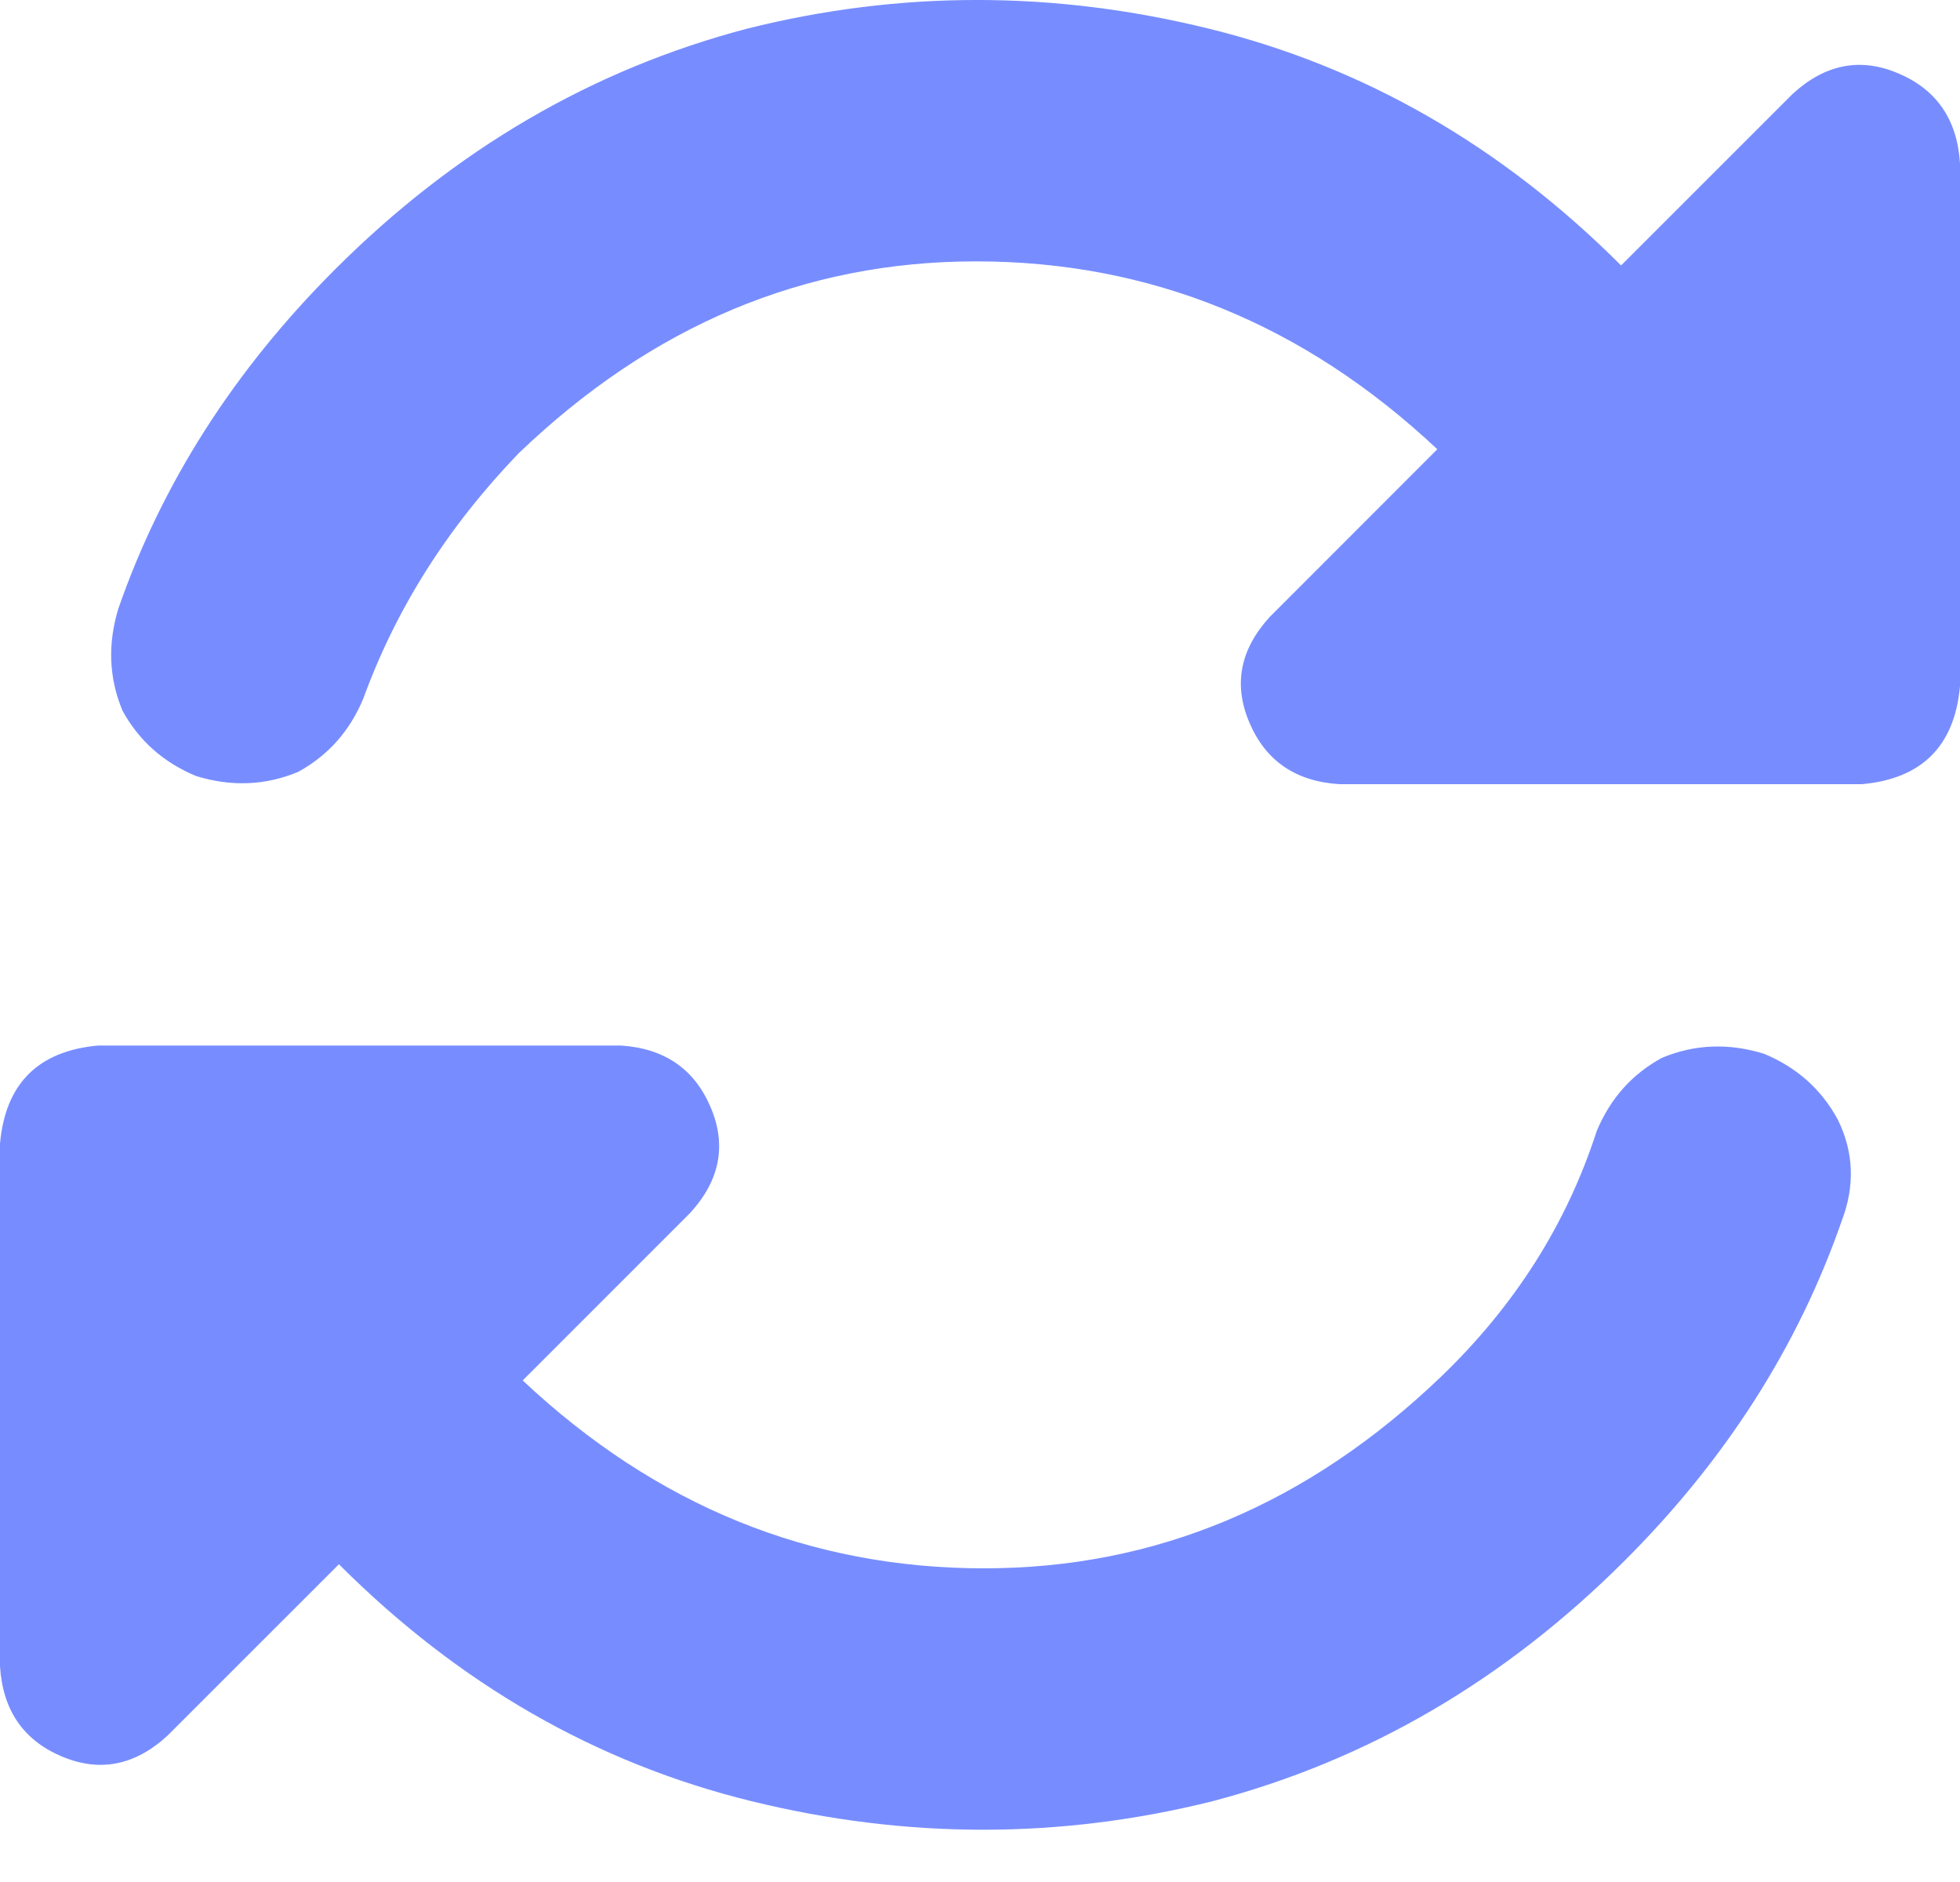
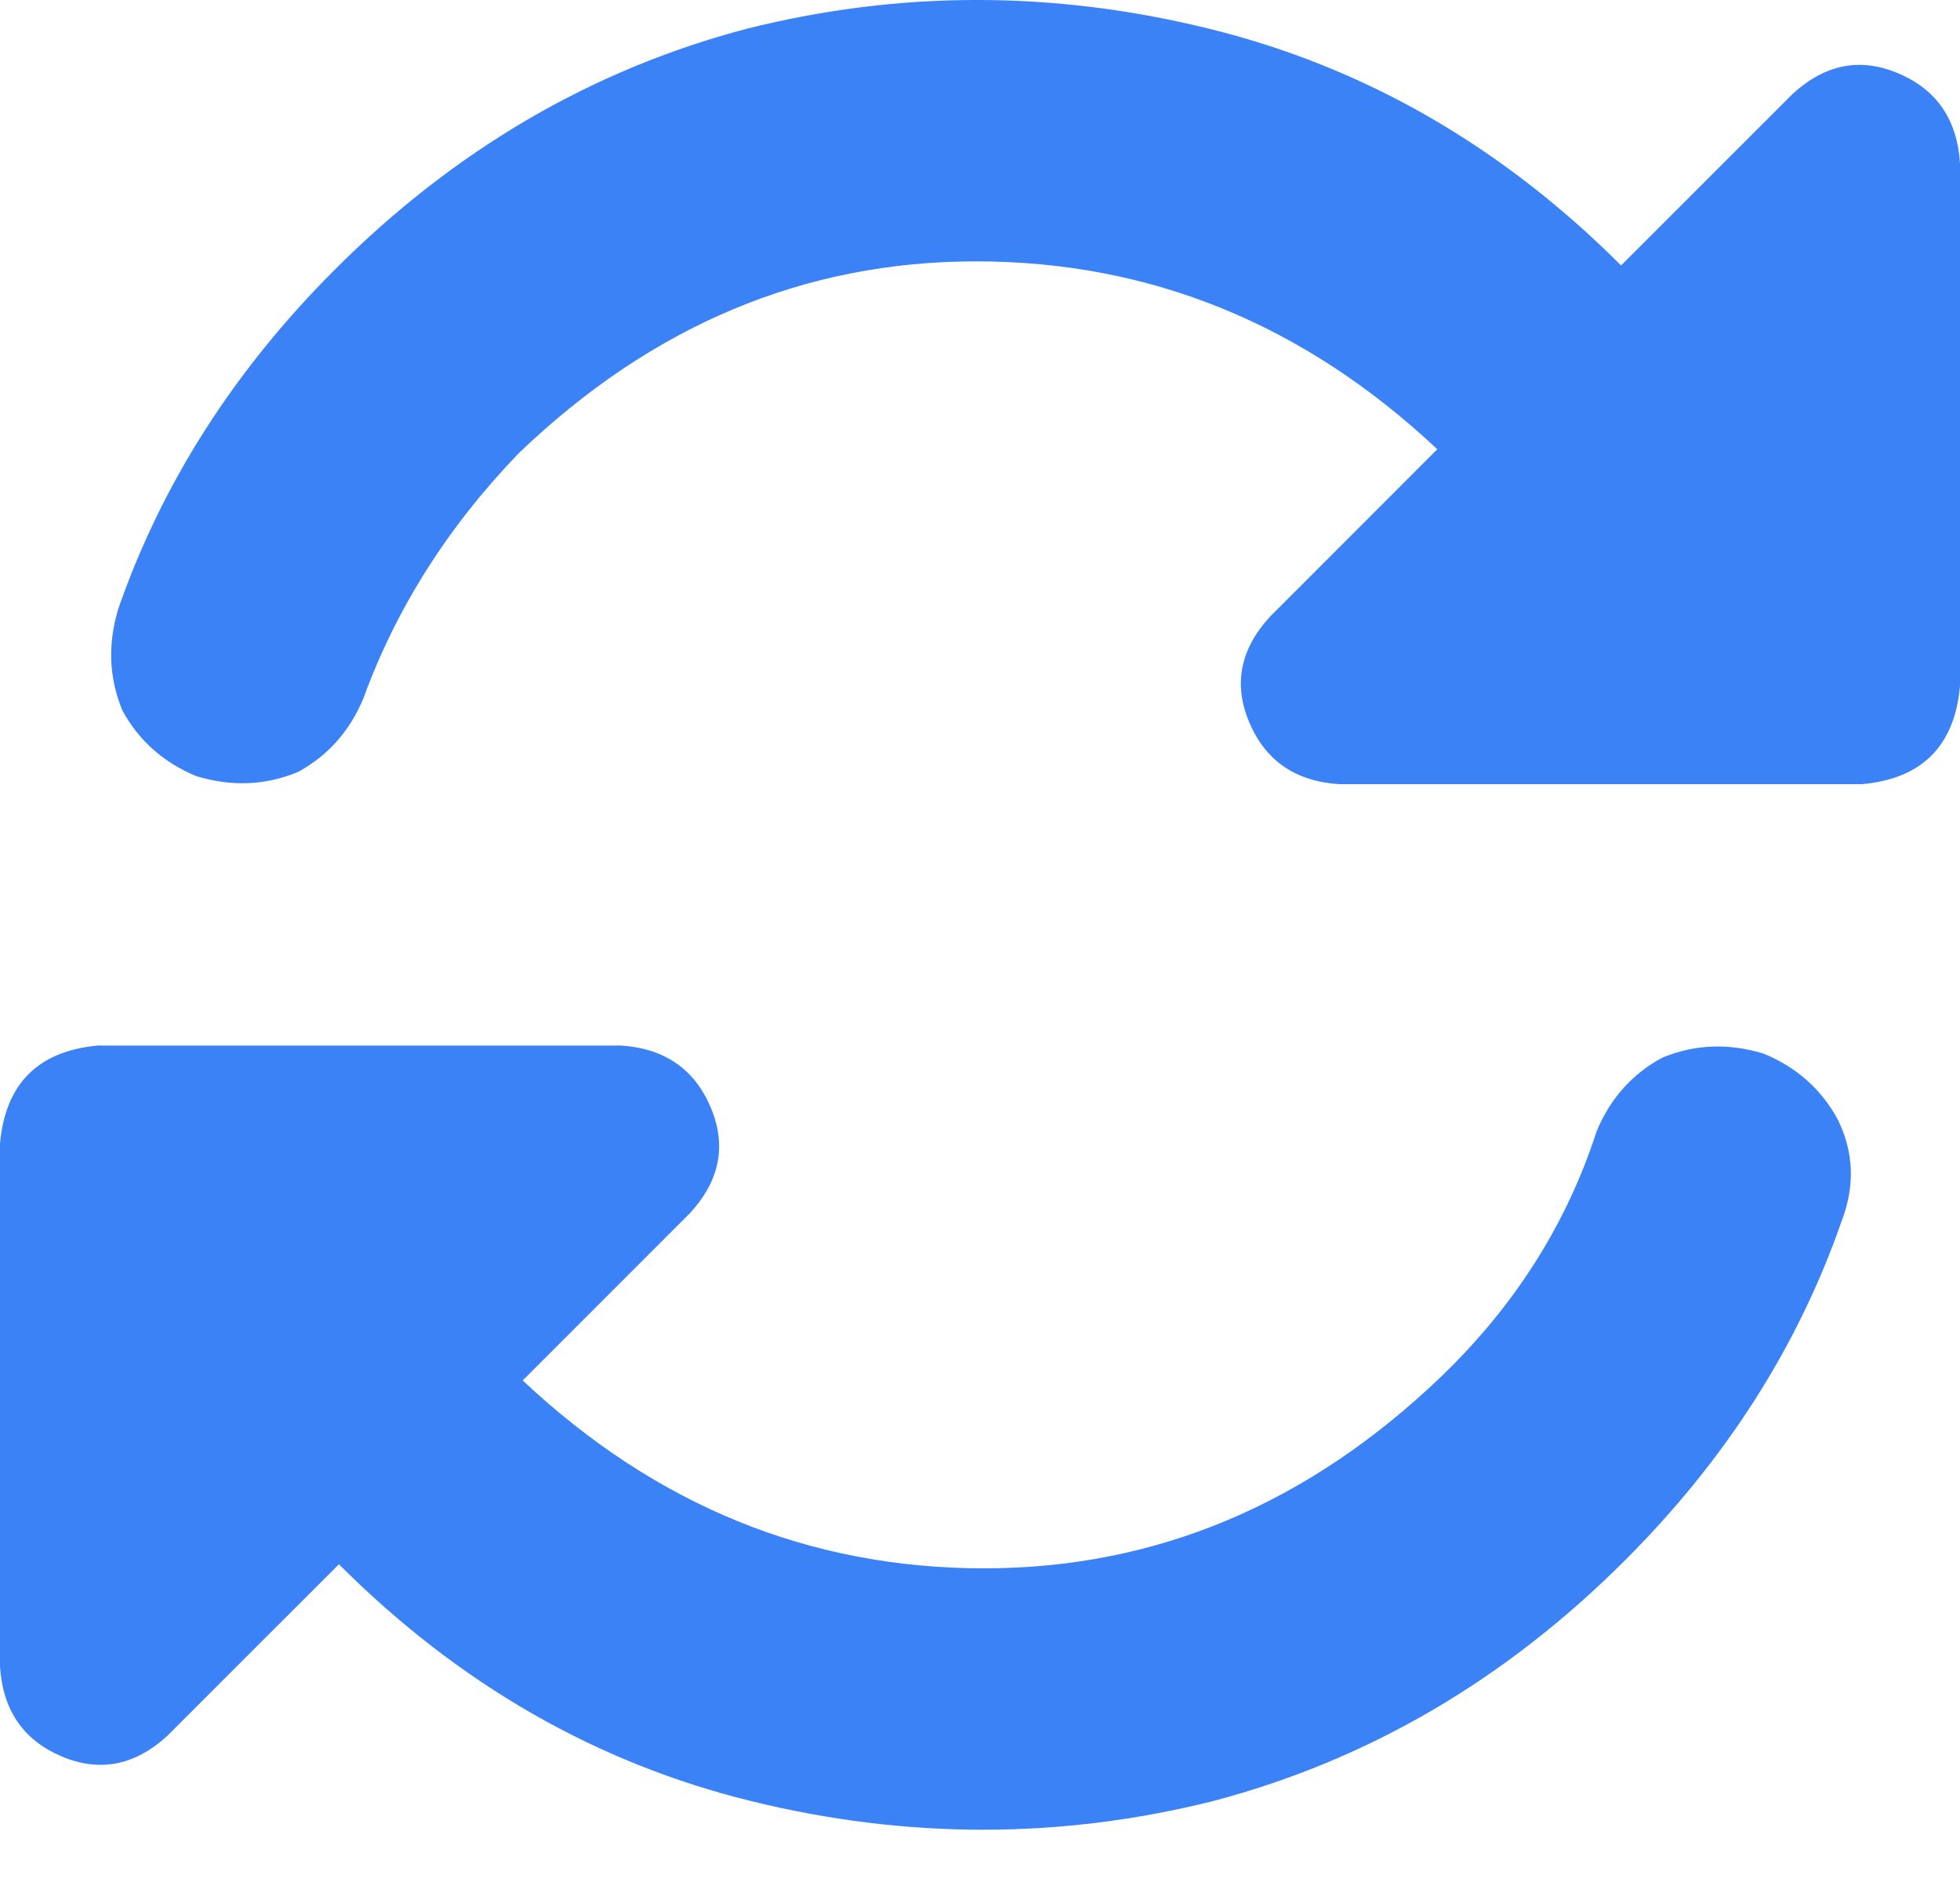
<svg xmlns="http://www.w3.org/2000/svg" width="25" height="24" viewBox="0 0 25 24" fill="none">
-   <path d="M6.615 5.781C8.316 4.149 10.26 3.333 12.448 3.333C14.67 3.333 16.632 4.132 18.333 5.729L16.198 7.865C15.816 8.281 15.729 8.733 15.938 9.219C16.146 9.705 16.528 9.965 17.083 10H23.333H23.75C24.514 9.931 24.931 9.514 25 8.75V2.083C24.965 1.528 24.705 1.146 24.219 0.938C23.733 0.729 23.281 0.816 22.865 1.198L20.677 3.385C19.149 1.858 17.396 0.851 15.417 0.365C13.438 -0.122 11.476 -0.122 9.531 0.365C7.552 0.885 5.799 1.91 4.271 3.438C2.986 4.722 2.066 6.163 1.51 7.76C1.372 8.212 1.389 8.646 1.562 9.062C1.771 9.444 2.083 9.722 2.5 9.896C2.951 10.035 3.385 10.017 3.802 9.844C4.184 9.635 4.462 9.323 4.635 8.906C5.052 7.76 5.712 6.719 6.615 5.781ZM0 14.583V15V21.25C0.035 21.806 0.295 22.188 0.781 22.396C1.267 22.604 1.719 22.517 2.135 22.135L4.323 19.948C5.851 21.476 7.604 22.483 9.583 22.969C11.562 23.455 13.524 23.455 15.469 22.969C17.448 22.448 19.201 21.424 20.729 19.896C22.014 18.611 22.934 17.17 23.49 15.573C23.663 15.121 23.646 14.688 23.438 14.271C23.229 13.889 22.917 13.611 22.5 13.438C22.049 13.299 21.615 13.316 21.198 13.49C20.816 13.698 20.538 14.01 20.365 14.427C19.983 15.608 19.323 16.649 18.385 17.552C16.684 19.184 14.74 20 12.552 20C10.33 20 8.368 19.201 6.667 17.604L8.802 15.469C9.184 15.052 9.271 14.601 9.062 14.115C8.854 13.629 8.472 13.368 7.917 13.333H1.667H1.25C0.486 13.403 0.069 13.819 0 14.583Z" fill="#778DFF" />
+   <path d="M6.615 5.781C8.316 4.149 10.26 3.333 12.448 3.333C14.67 3.333 16.632 4.132 18.333 5.729L16.198 7.865C15.816 8.281 15.729 8.733 15.938 9.219C16.146 9.705 16.528 9.965 17.083 10H23.333H23.75C24.514 9.931 24.931 9.514 25 8.75V2.083C24.965 1.528 24.705 1.146 24.219 0.938C23.733 0.729 23.281 0.816 22.865 1.198L20.677 3.385C19.149 1.858 17.396 0.851 15.417 0.365C13.438 -0.122 11.476 -0.122 9.531 0.365C7.552 0.885 5.799 1.91 4.271 3.438C2.986 4.722 2.066 6.163 1.51 7.76C1.372 8.212 1.389 8.646 1.562 9.062C1.771 9.444 2.083 9.722 2.5 9.896C2.951 10.035 3.385 10.017 3.802 9.844C4.184 9.635 4.462 9.323 4.635 8.906C5.052 7.76 5.712 6.719 6.615 5.781ZM0 14.583V15V21.25C0.035 21.806 0.295 22.188 0.781 22.396C1.267 22.604 1.719 22.517 2.135 22.135L4.323 19.948C5.851 21.476 7.604 22.483 9.583 22.969C11.562 23.455 13.524 23.455 15.469 22.969C17.448 22.448 19.201 21.424 20.729 19.896C22.014 18.611 22.934 17.17 23.49 15.573C23.663 15.121 23.646 14.688 23.438 14.271C23.229 13.889 22.917 13.611 22.5 13.438C22.049 13.299 21.615 13.316 21.198 13.49C20.816 13.698 20.538 14.01 20.365 14.427C19.983 15.608 19.323 16.649 18.385 17.552C16.684 19.184 14.74 20 12.552 20C10.33 20 8.368 19.201 6.667 17.604L8.802 15.469C9.184 15.052 9.271 14.601 9.062 14.115C8.854 13.629 8.472 13.368 7.917 13.333H1.667H1.25C0.486 13.403 0.069 13.819 0 14.583Z" fill="#3b82f6" />
</svg>
